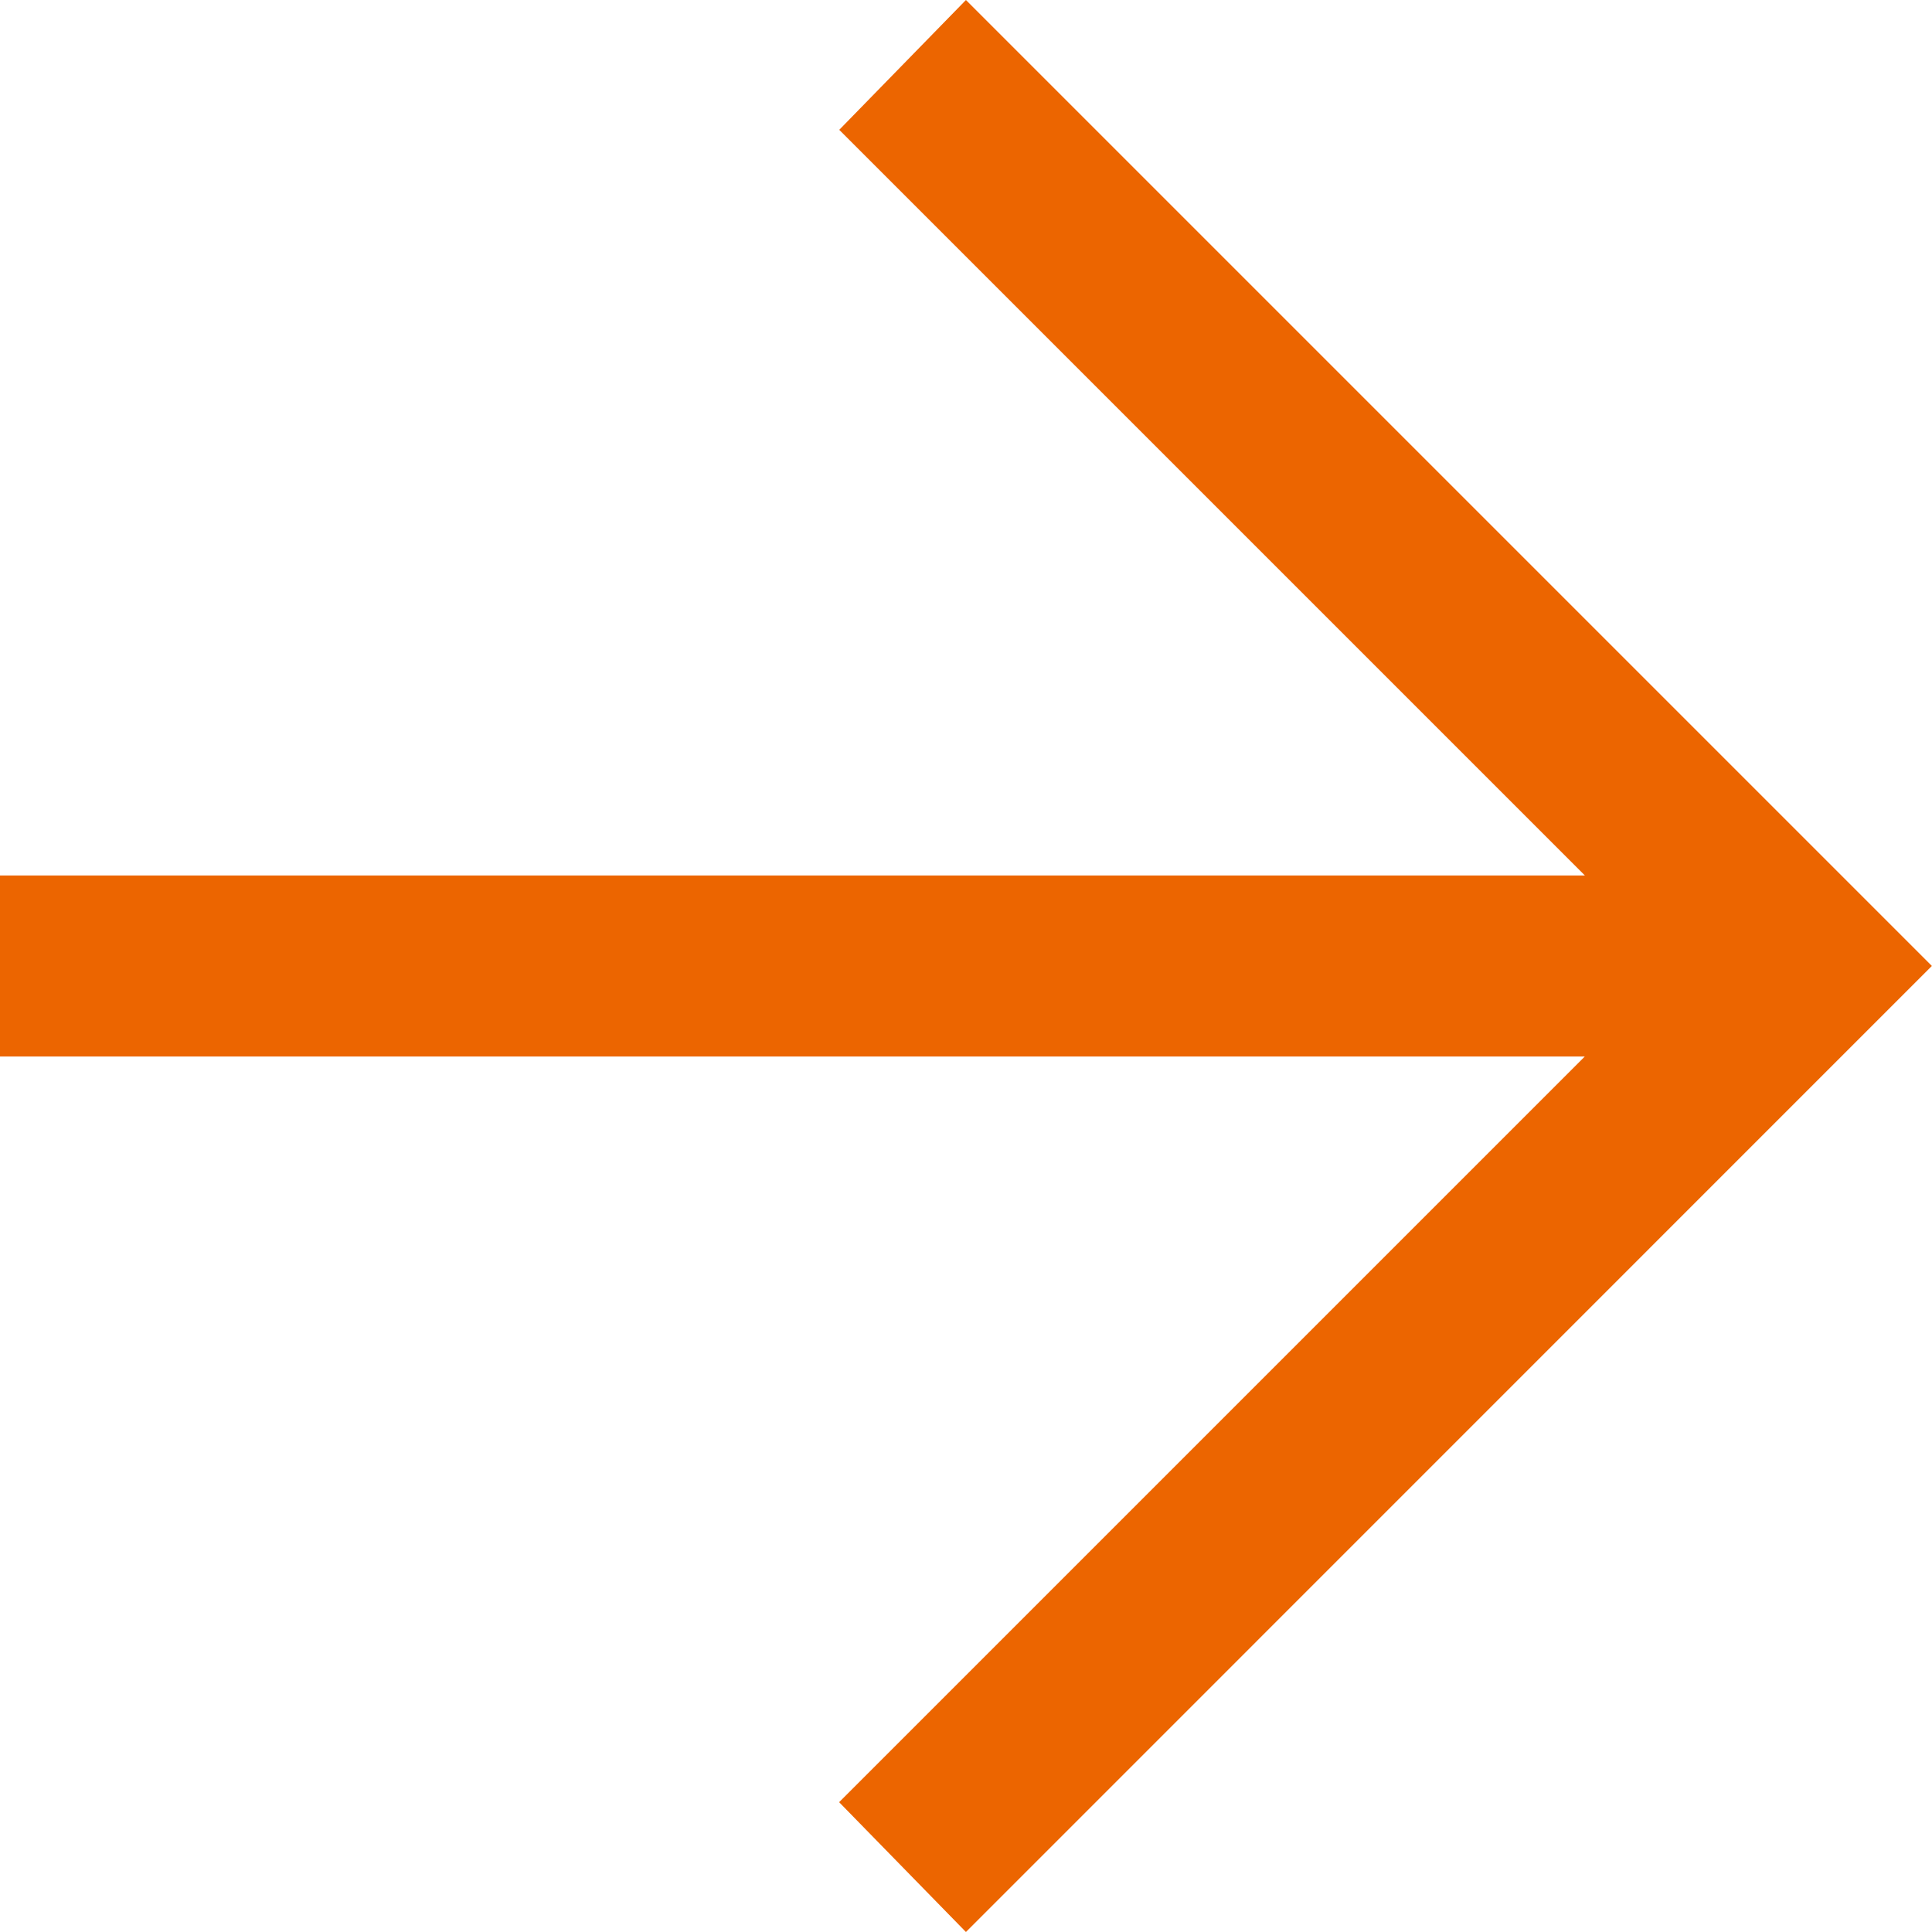
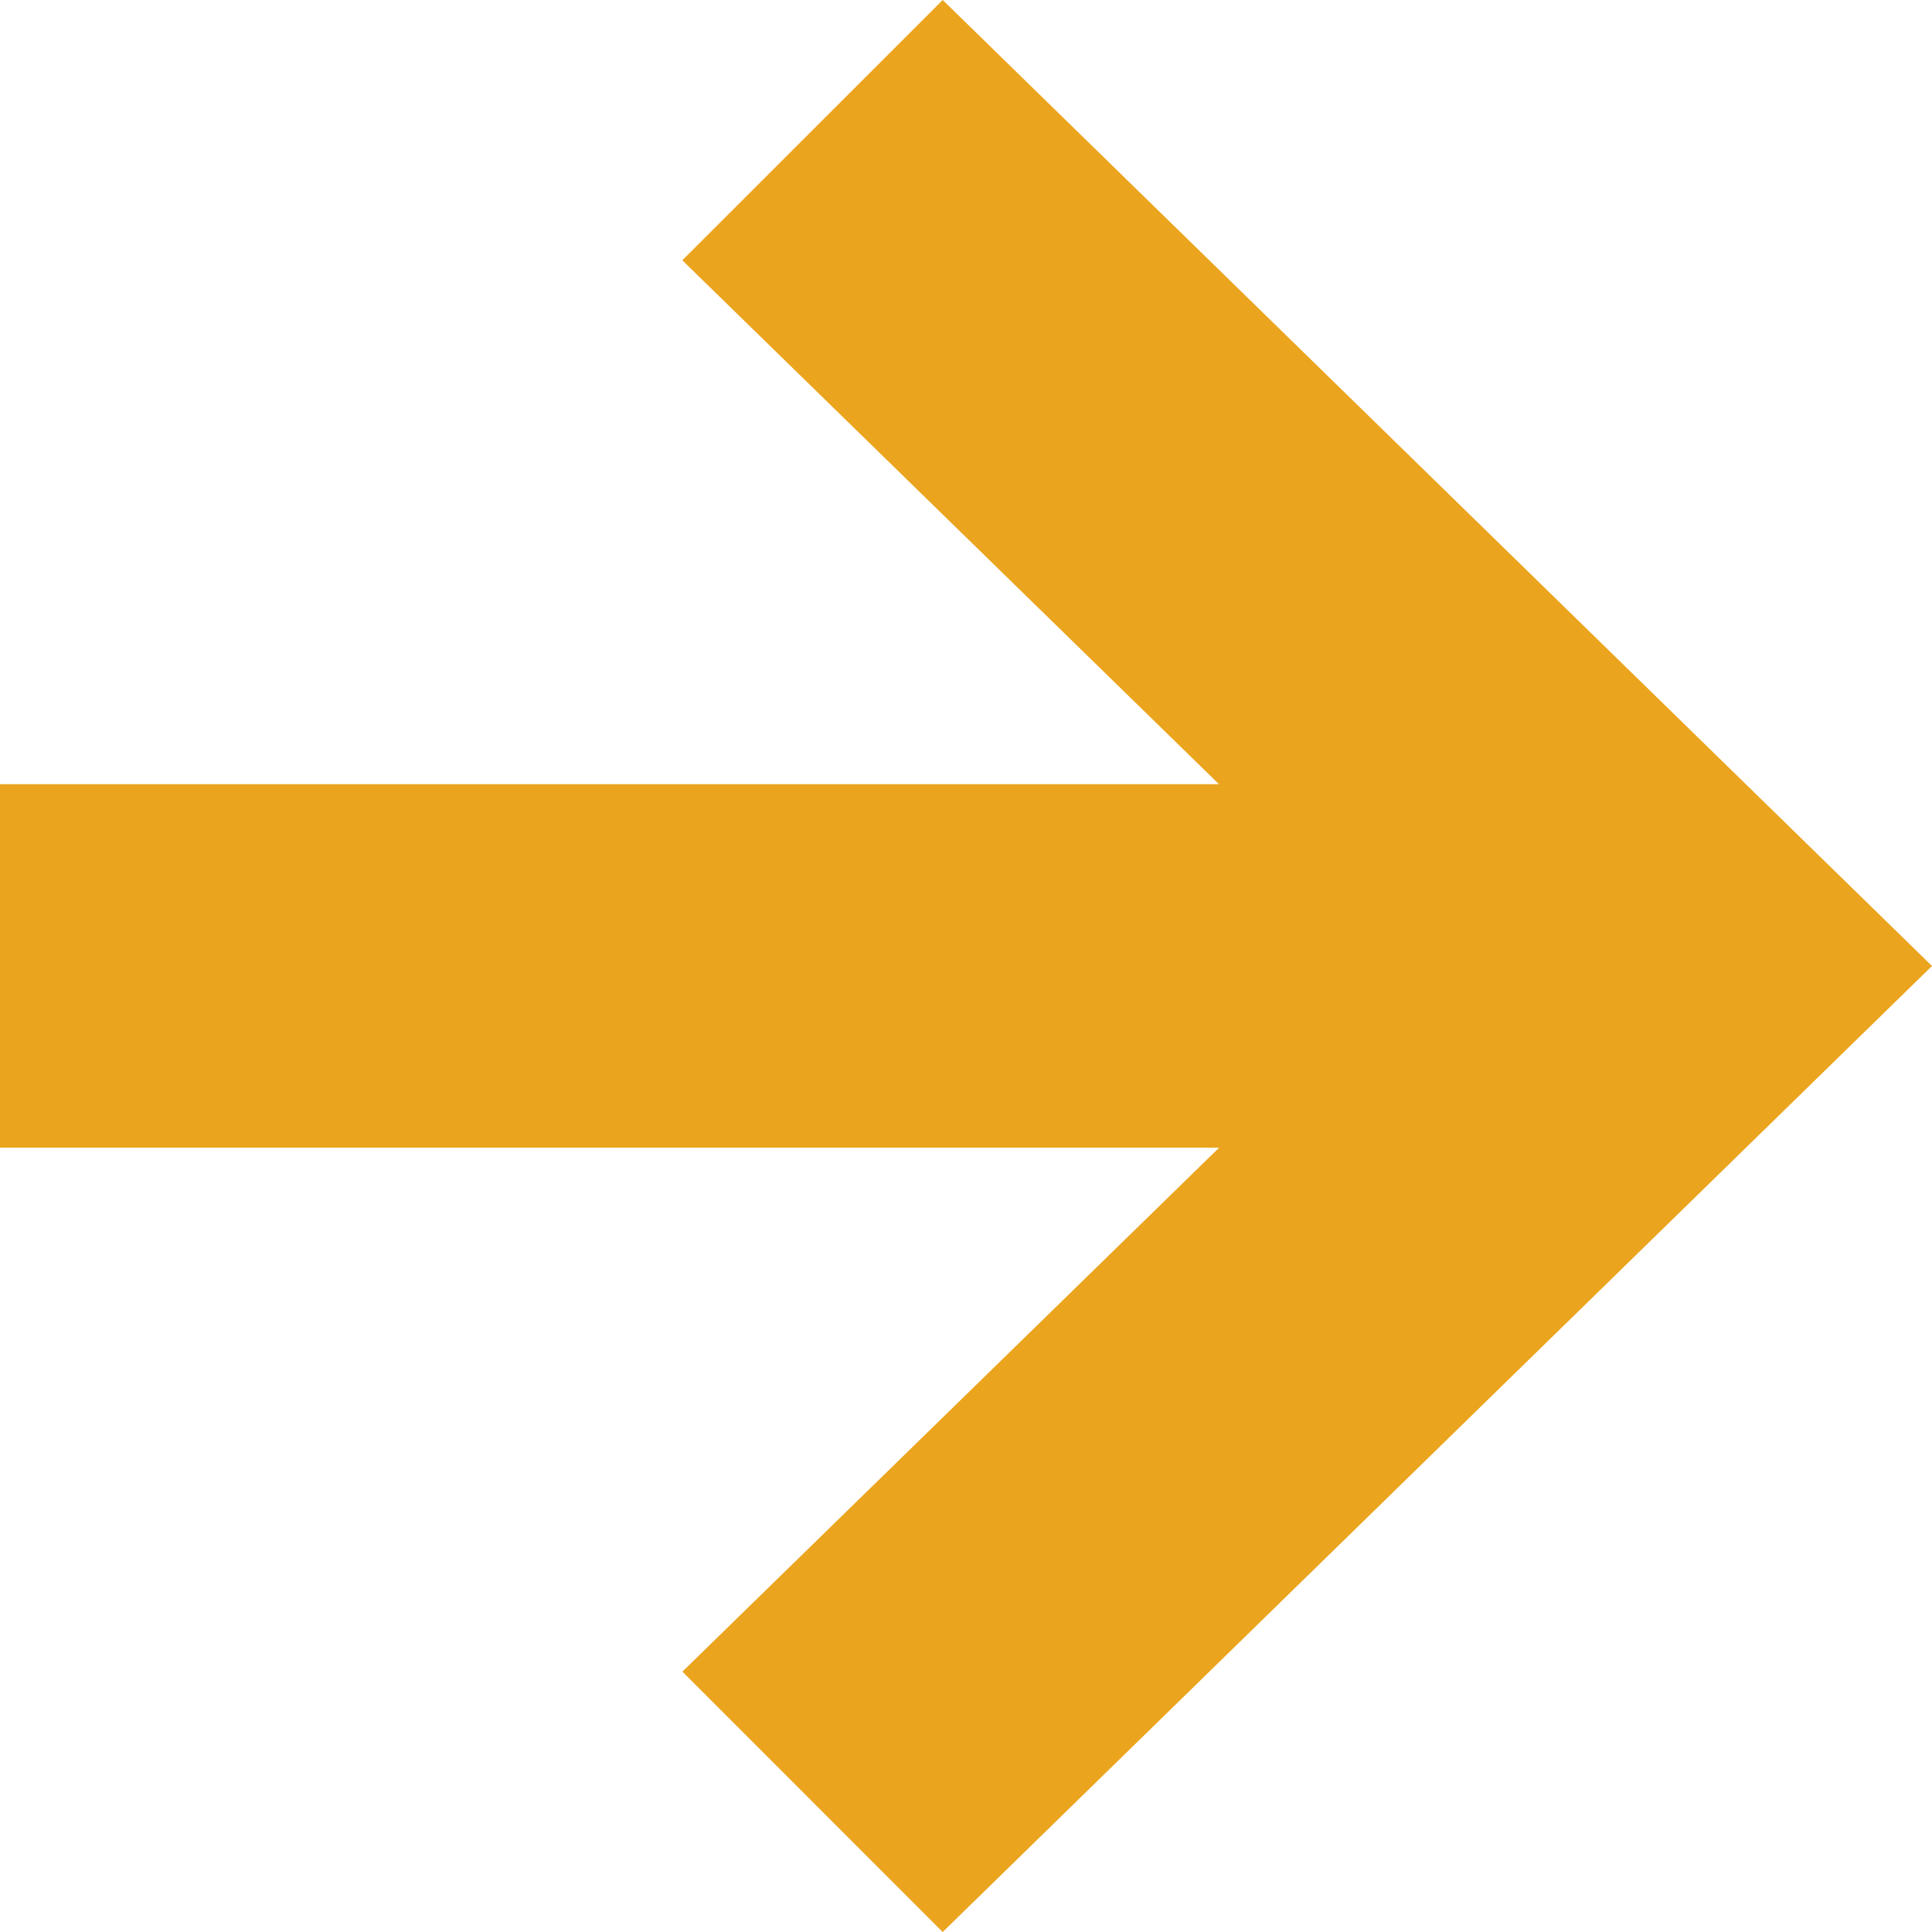
- <svg xmlns="http://www.w3.org/2000/svg" width="15.417" height="15.417" viewBox="0 0 15.417 15.417">
-   <path id="arrow_forward_FILL0_wght400_GRAD0_opsz48_2_" data-name="arrow_forward_FILL0_wght400_GRAD0_opsz48 (2)" d="M167.708-784.583l-1.012-1.036,5.95-5.95H160v-1.445h12.647l-5.95-5.95L167.708-800l7.708,7.708Z" transform="translate(-160 800)" fill="#ec6500" />
+ <svg xmlns="http://www.w3.org/2000/svg" width="18" height="18" viewBox="0 0 18 18">
+   <path id="Vereinigungsmenge_9" data-name="Vereinigungsmenge 9" d="M-2112.642,2028.574l5-4.881H-2119v-3.387h11.357l-5-4.881,2.426-2.425,9.217,9-9.217,9Z" transform="translate(2119 -2013)" fill="#eba41d" />
</svg>
